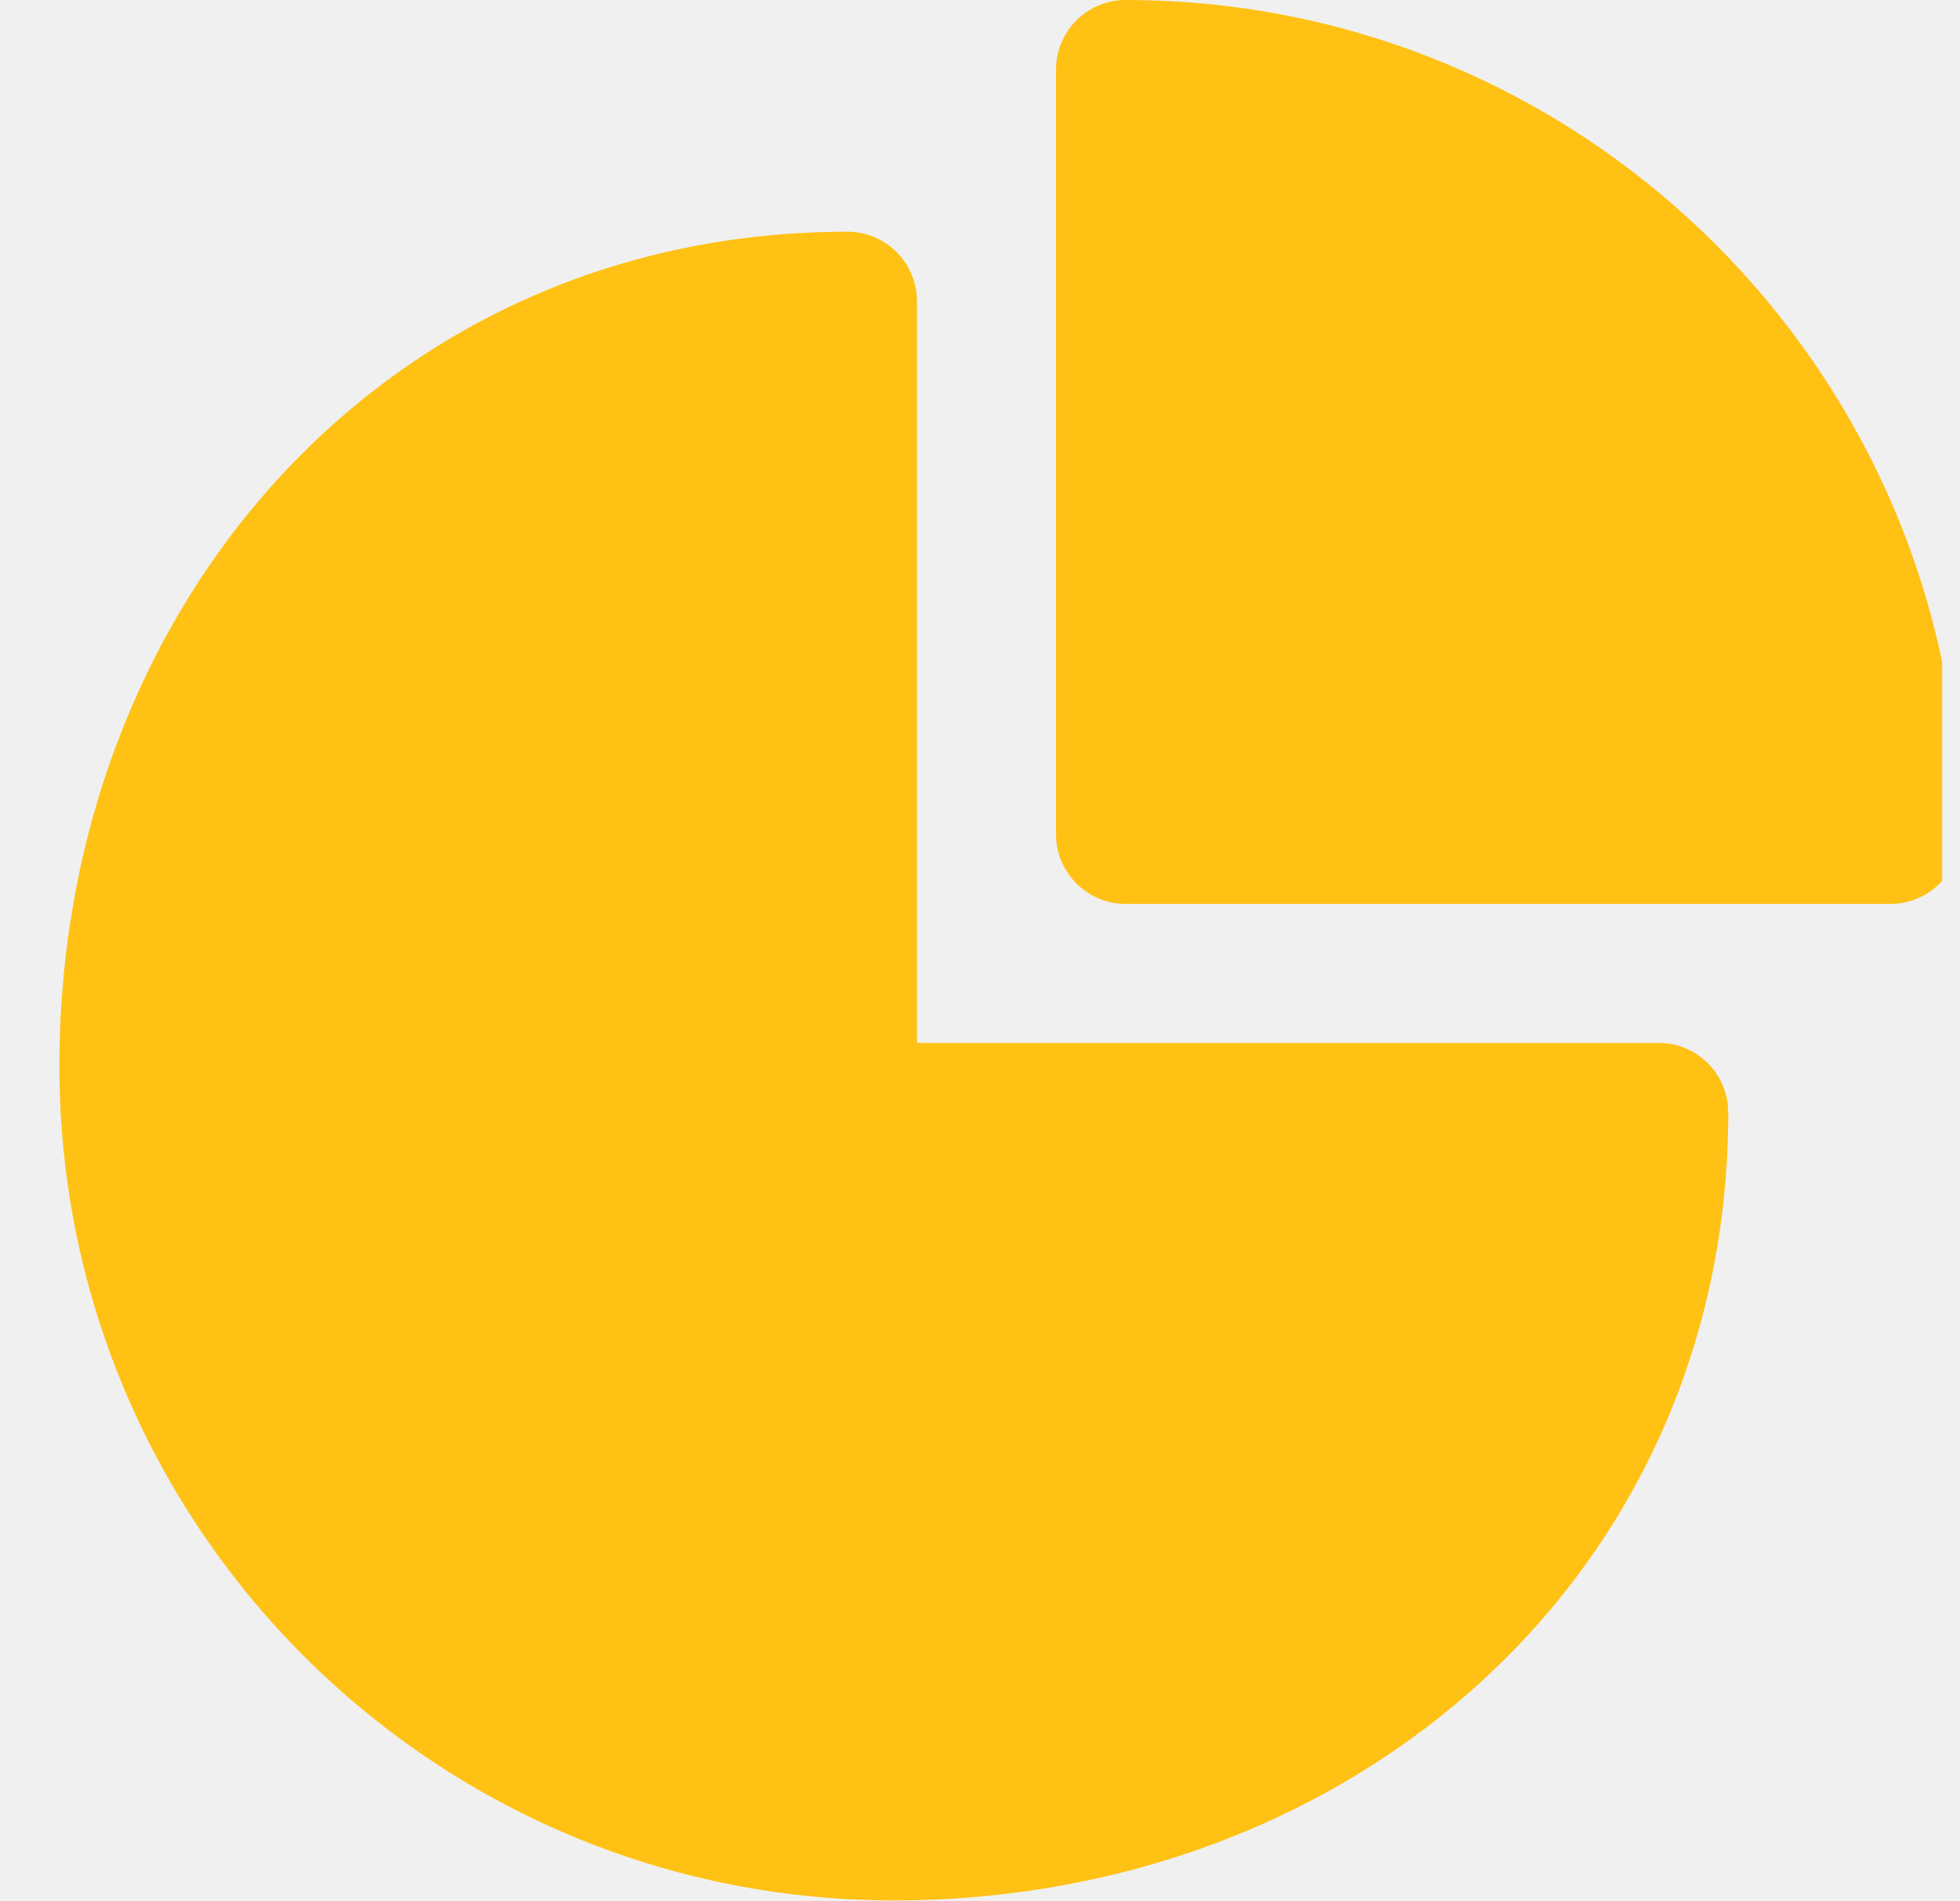
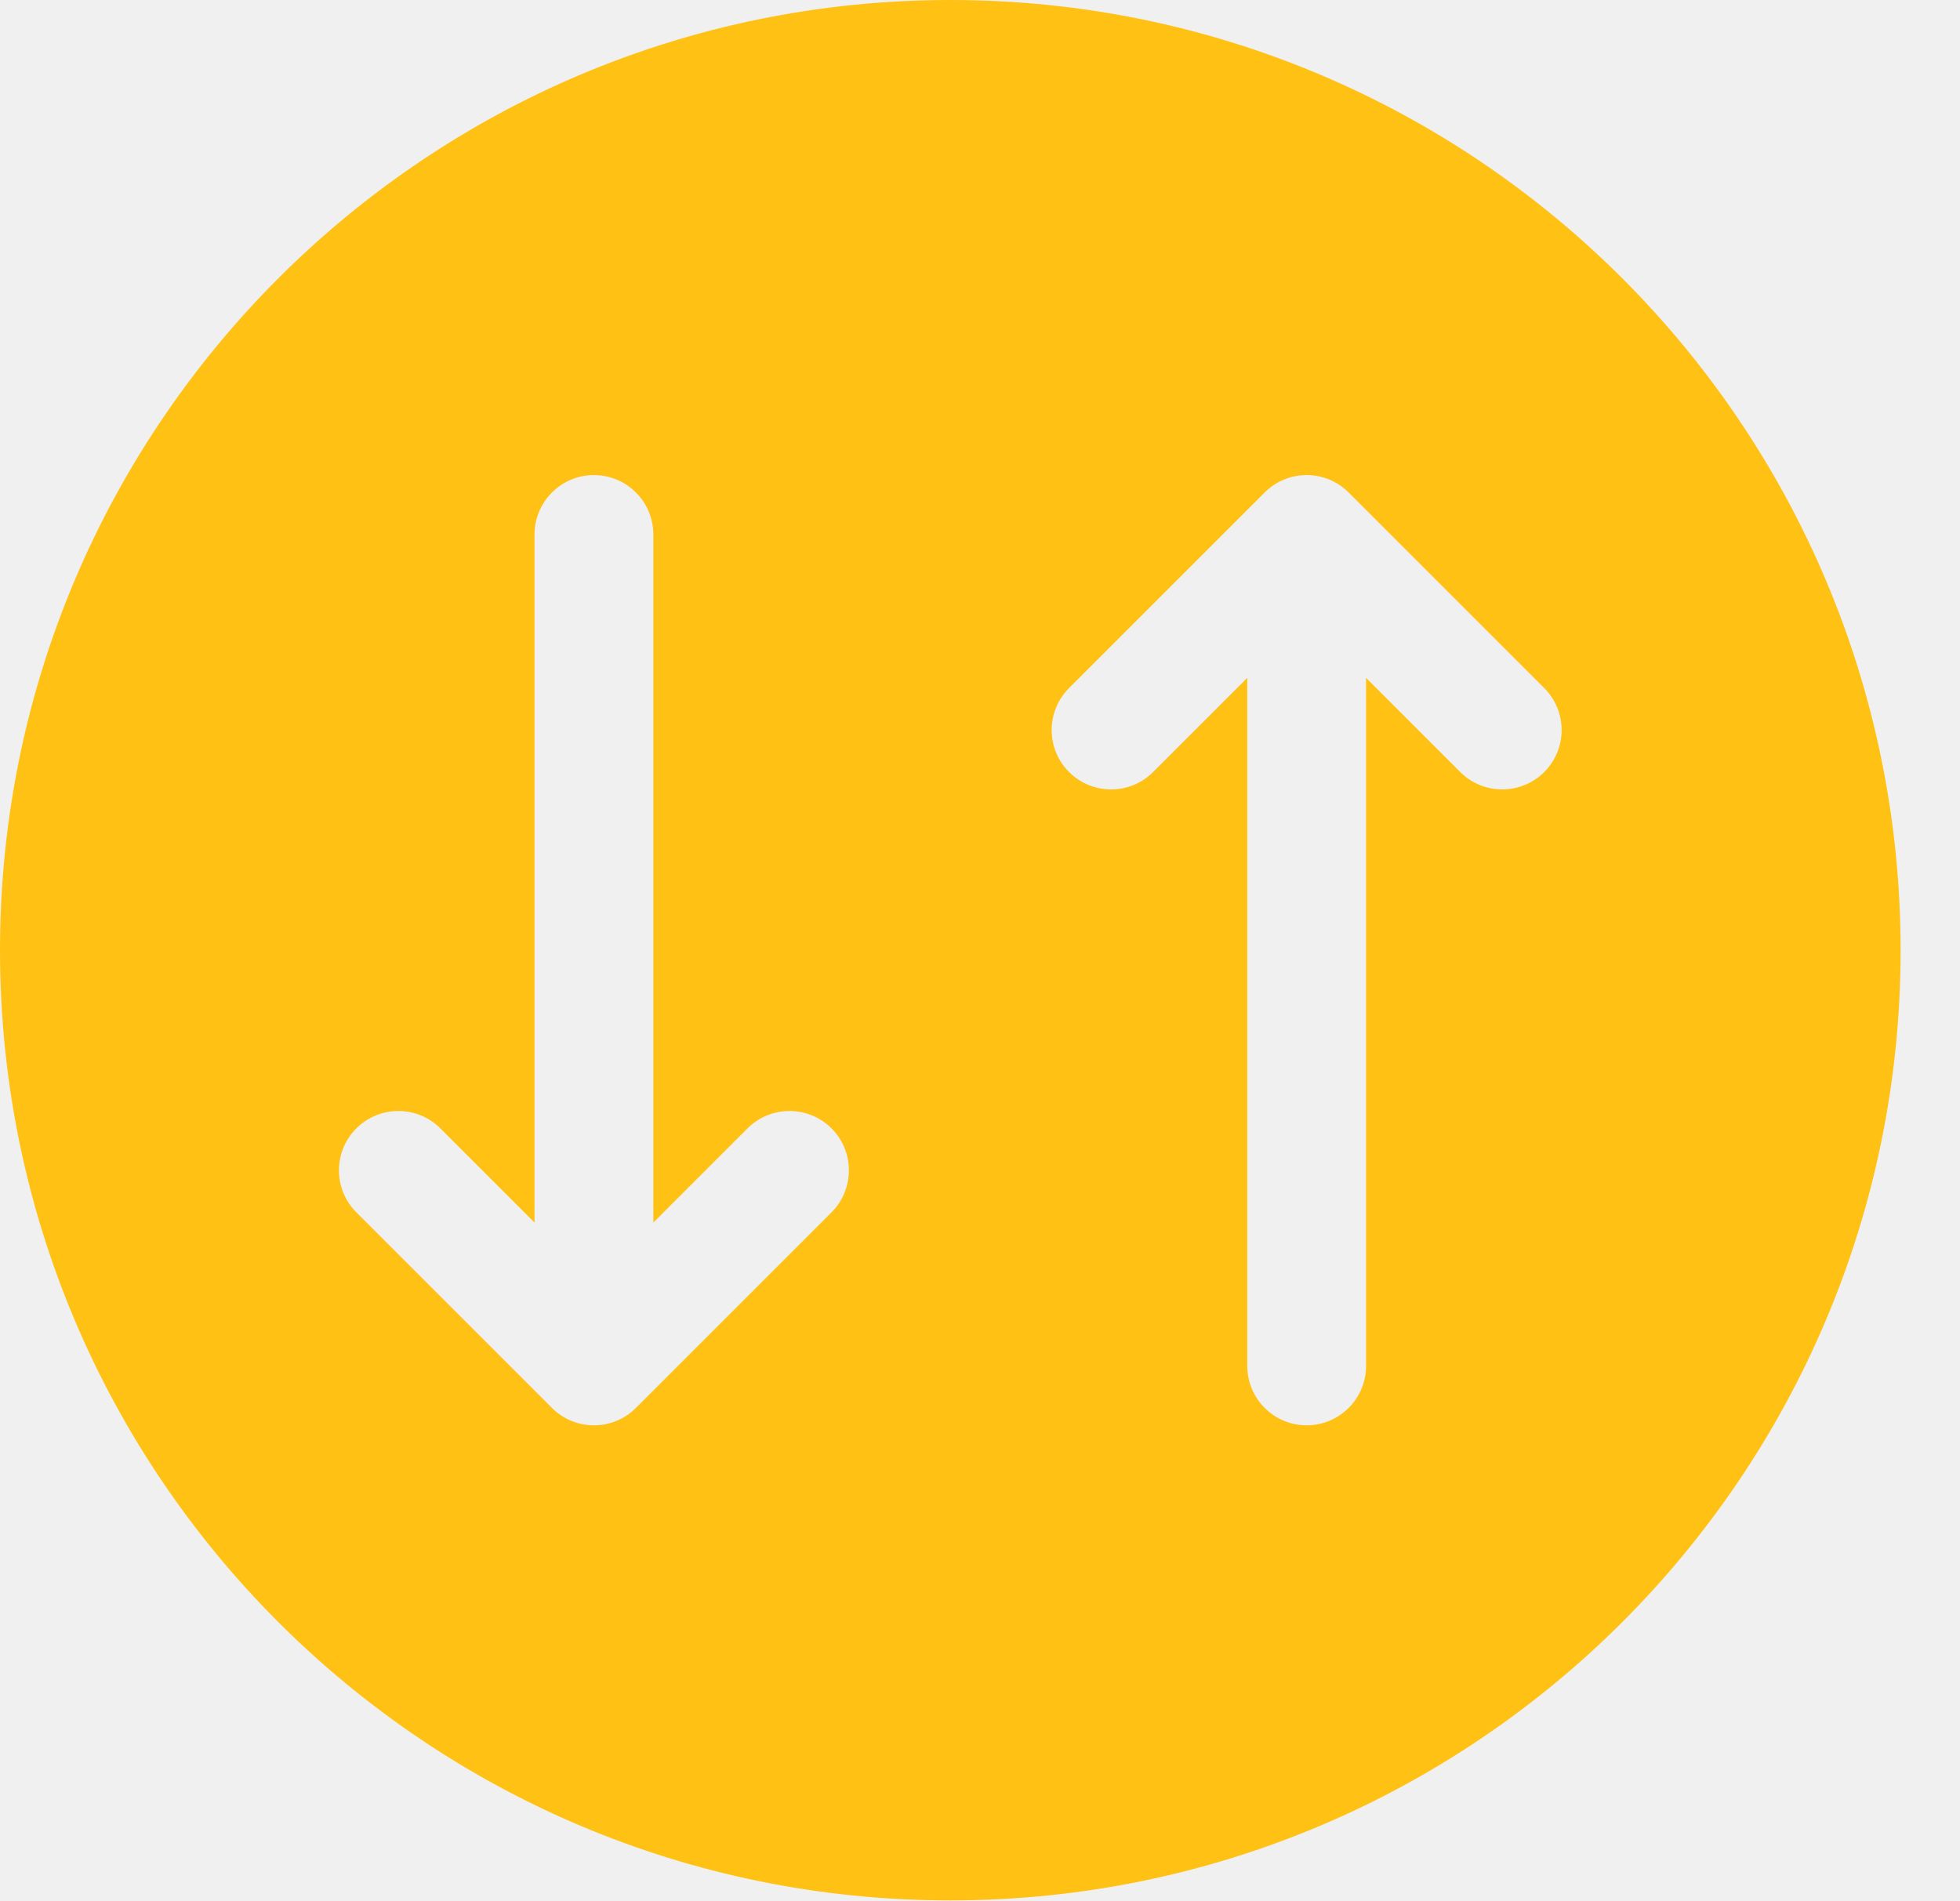
<svg xmlns="http://www.w3.org/2000/svg" width="33" height="32" viewBox="0 0 33 32" fill="none">
-   <g id="Data Pie" clip-path="url(#clip0_142_18314)">
-     <path id="Shape" d="M14.268 3.902C14.915 3.902 15.439 4.427 15.439 5.073V17.561H27.927C28.52 17.561 29.009 18.001 29.087 18.573L29.098 18.732C29.098 26.491 22.808 32 15.049 32C7.29 32 1 25.71 1 17.951C1 10.192 6.509 3.902 14.268 3.902ZM18.951 0C26.71 0 33 6.29 33 14.049C33 14.695 32.476 15.22 31.829 15.22H18.951C18.305 15.22 17.78 14.695 17.78 14.049V1.171C17.78 0.524 18.305 0 18.951 0Z" fill="#FFC114" />
-   </g>
-   <defs>
-     <clipPath id="clip0_142_18314">
-       <rect width="32" height="32" fill="white" transform="translate(0.699707)" />
-     </clipPath>
-   </defs>
+   <path d="M16 32C24.837 32 32 24.837 32 16C32 7.163 24.837 0 16 0C7.163 0 0 7.163 0 16C0 24.837 7.163 32 16 32ZM14 20.414L10.707 23.707C10.317 24.098 9.683 24.098 9.293 23.707L6 20.414C5.609 20.024 5.609 19.39 6 19C6.391 18.61 7.024 18.61 7.414 19L9 20.586L9 9C9 8.448 9.448 8 10 8C10.552 8 11 8.448 11 9L11 20.586L12.586 19C12.976 18.61 13.61 18.61 14 19C14.39 19.39 14.39 20.024 14 20.414ZM26 11.586C26.39 11.976 26.39 12.61 26 13C25.609 13.39 24.976 13.39 24.586 13L23 11.414L23 23C23 23.552 22.552 24 22 24C21.448 24 21 23.552 21 23L21 11.414L19.414 13C19.024 13.39 18.39 13.39 18 13C17.609 12.61 17.609 11.976 18 11.586L21.293 8.293C21.683 7.902 22.317 7.902 22.707 8.293L26 11.586Z" fill="#FFC114" />
</svg>
